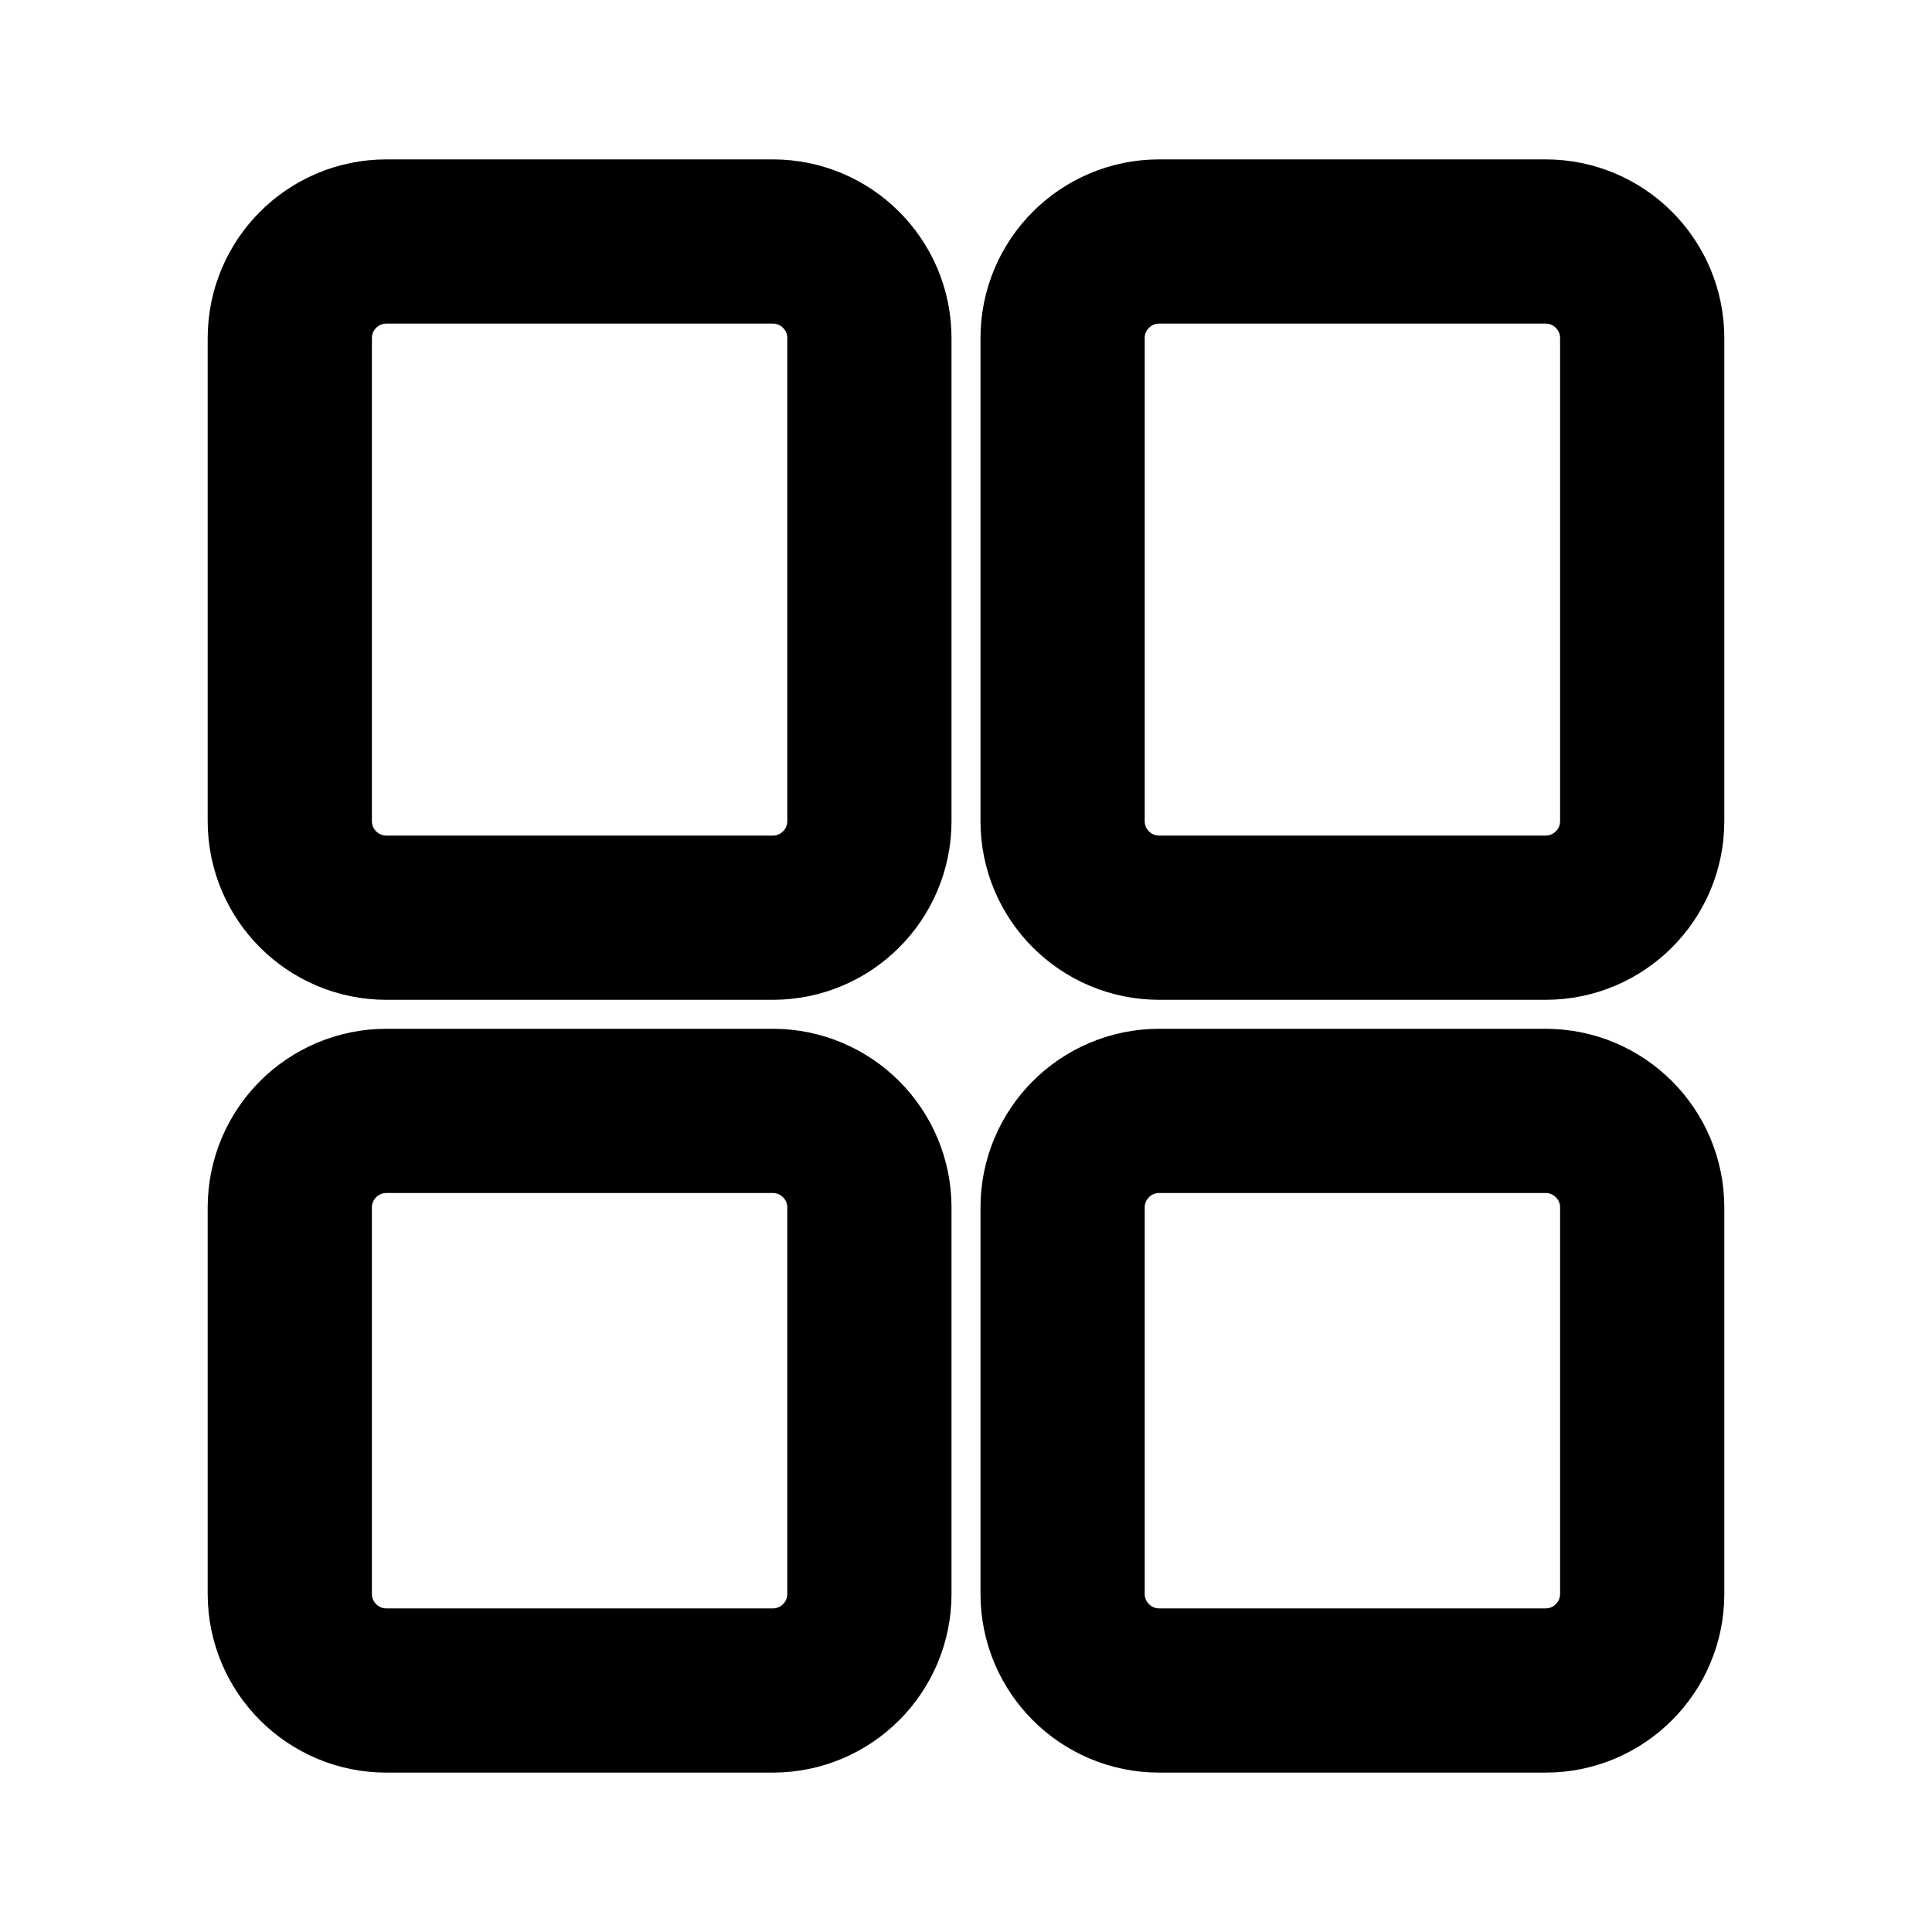
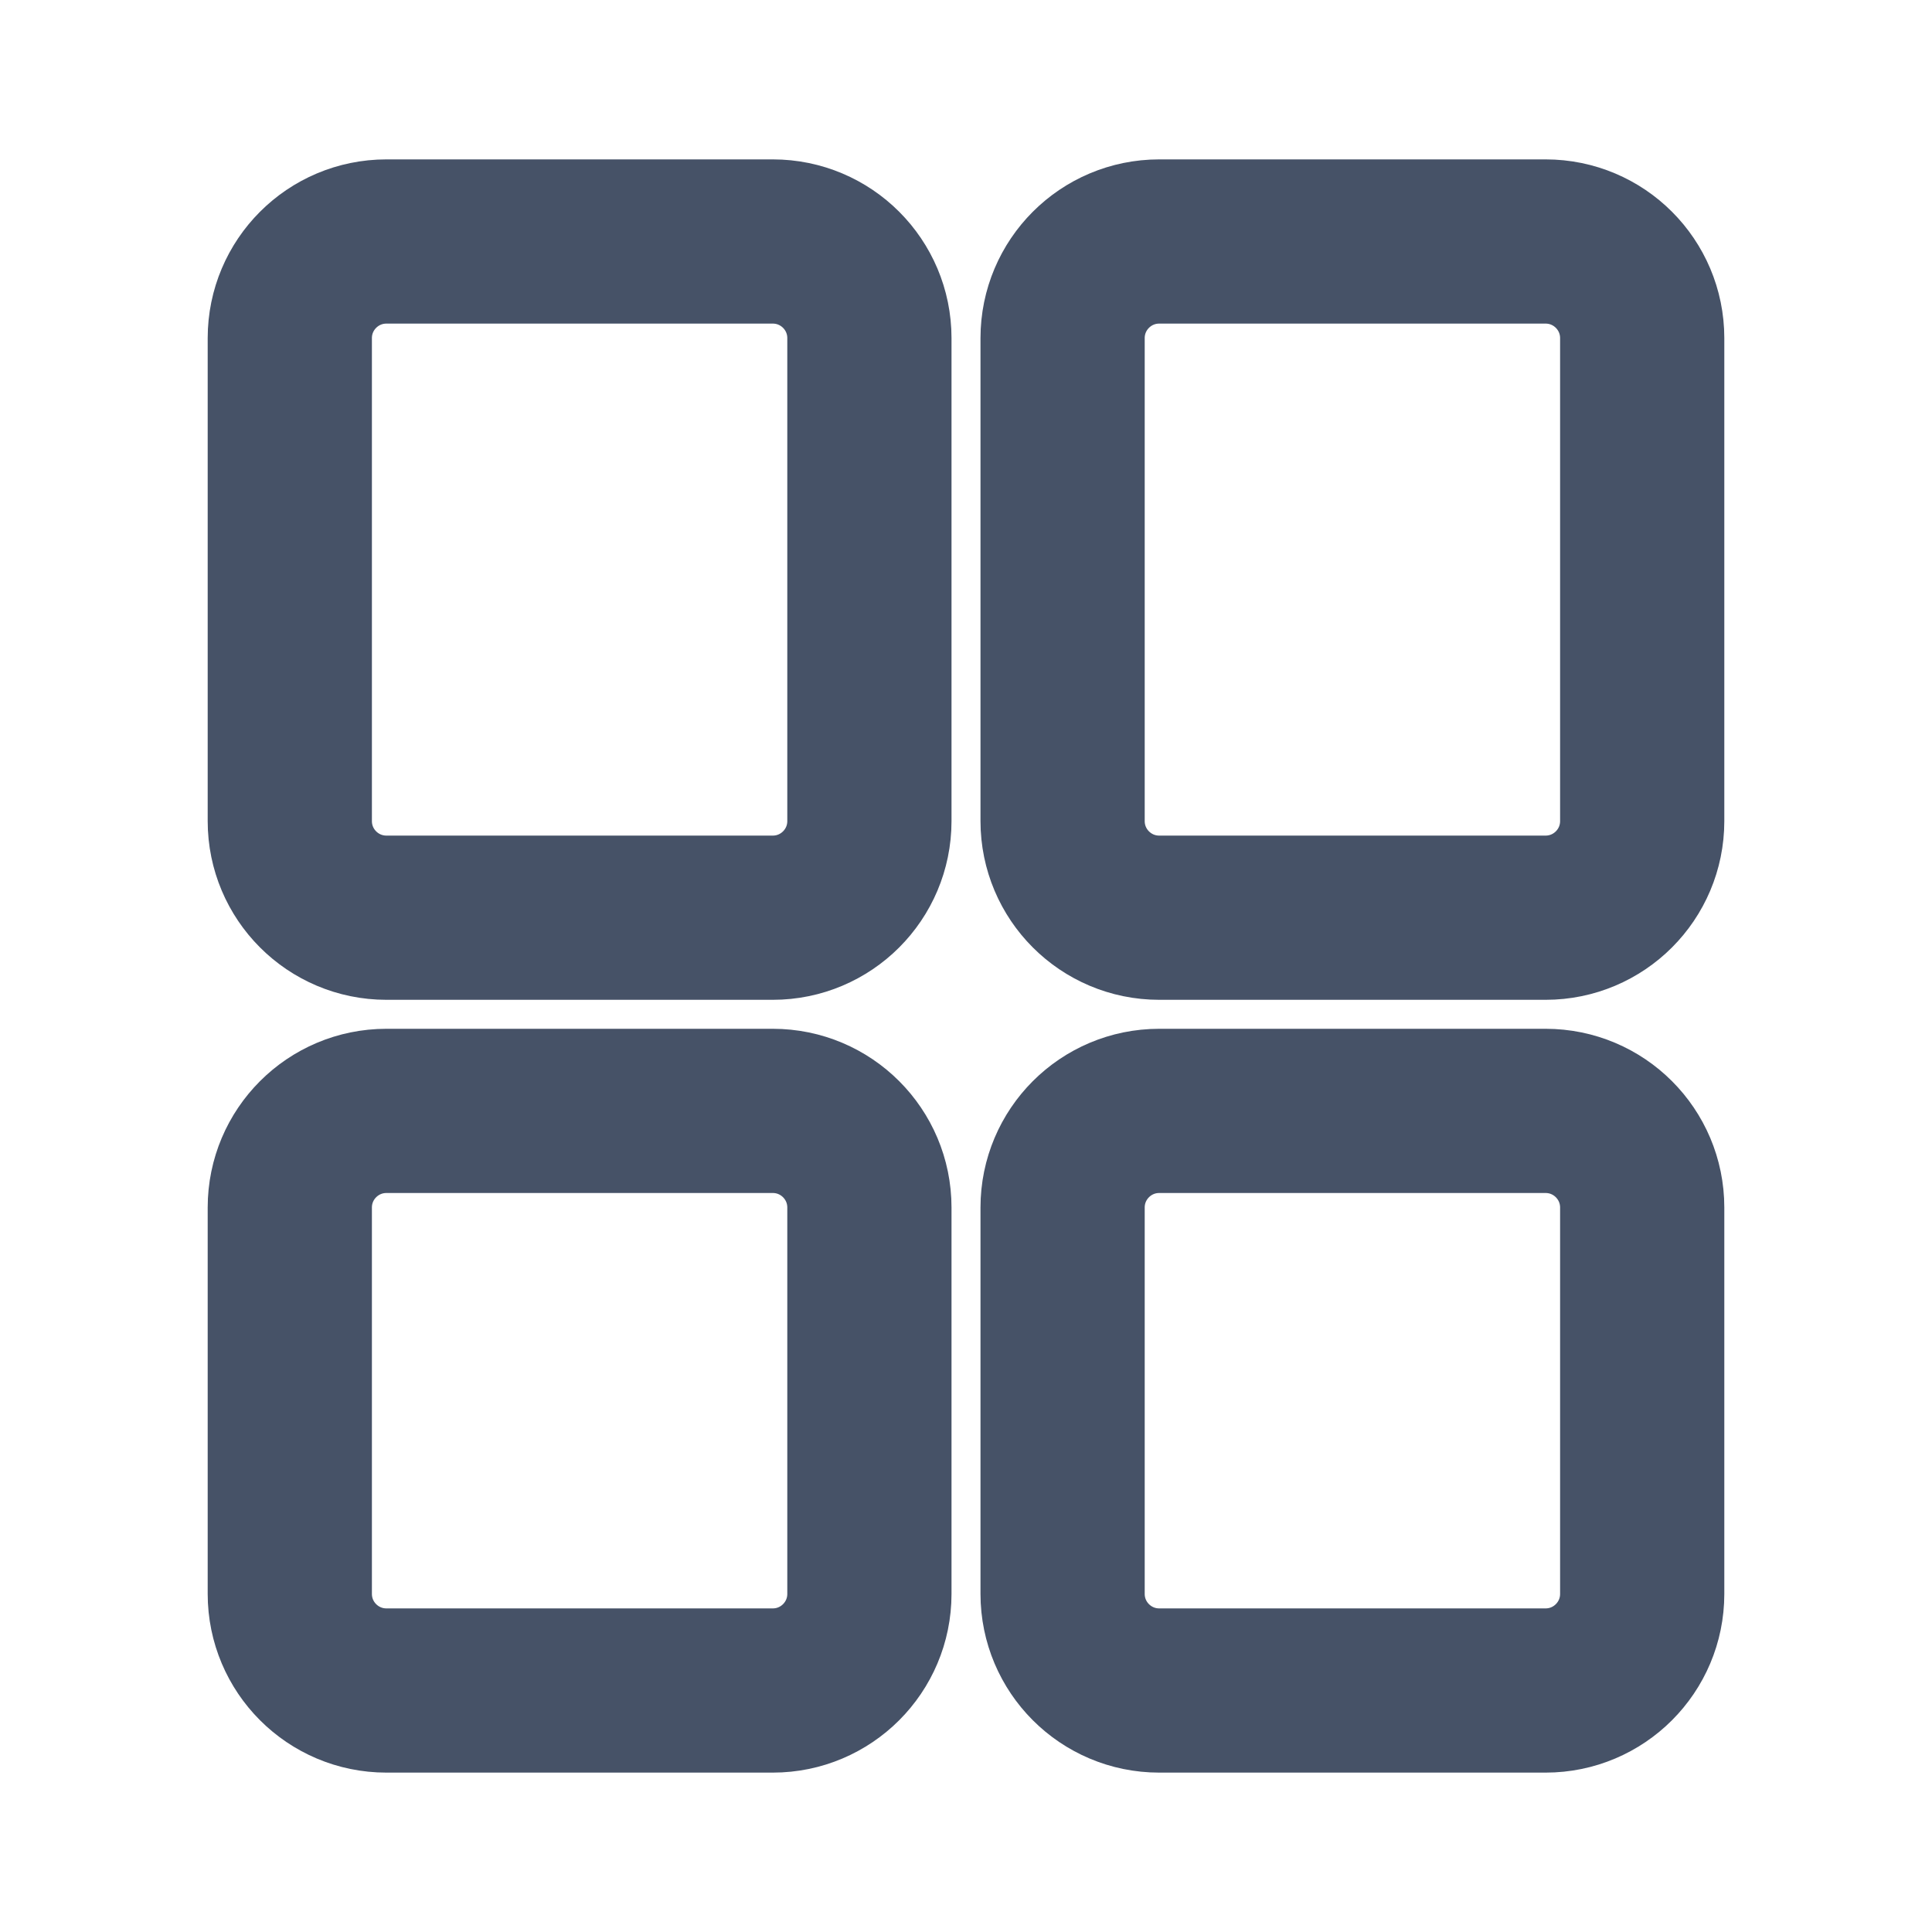
- <svg xmlns="http://www.w3.org/2000/svg" width="20" height="20" viewBox="0 0 20 20" fill="none" stroke="currentColor" stroke-width="1.7" stroke-linecap="round" stroke-linejoin="round">
+ <svg xmlns="http://www.w3.org/2000/svg" width="20" height="20" viewBox="0 0 20 20" fill="none" stroke="#465267" stroke-width="1.7" stroke-linecap="round" stroke-linejoin="round">
  <rect x="3" y="2.5" width="6" height="7" rx="1" />
  <rect x="11" y="2.5" width="6" height="7" rx="1" />
  <rect x="3" y="11.5" width="6" height="6" rx="1" />
  <rect x="11" y="11.5" width="6" height="6" rx="1" />
</svg>
